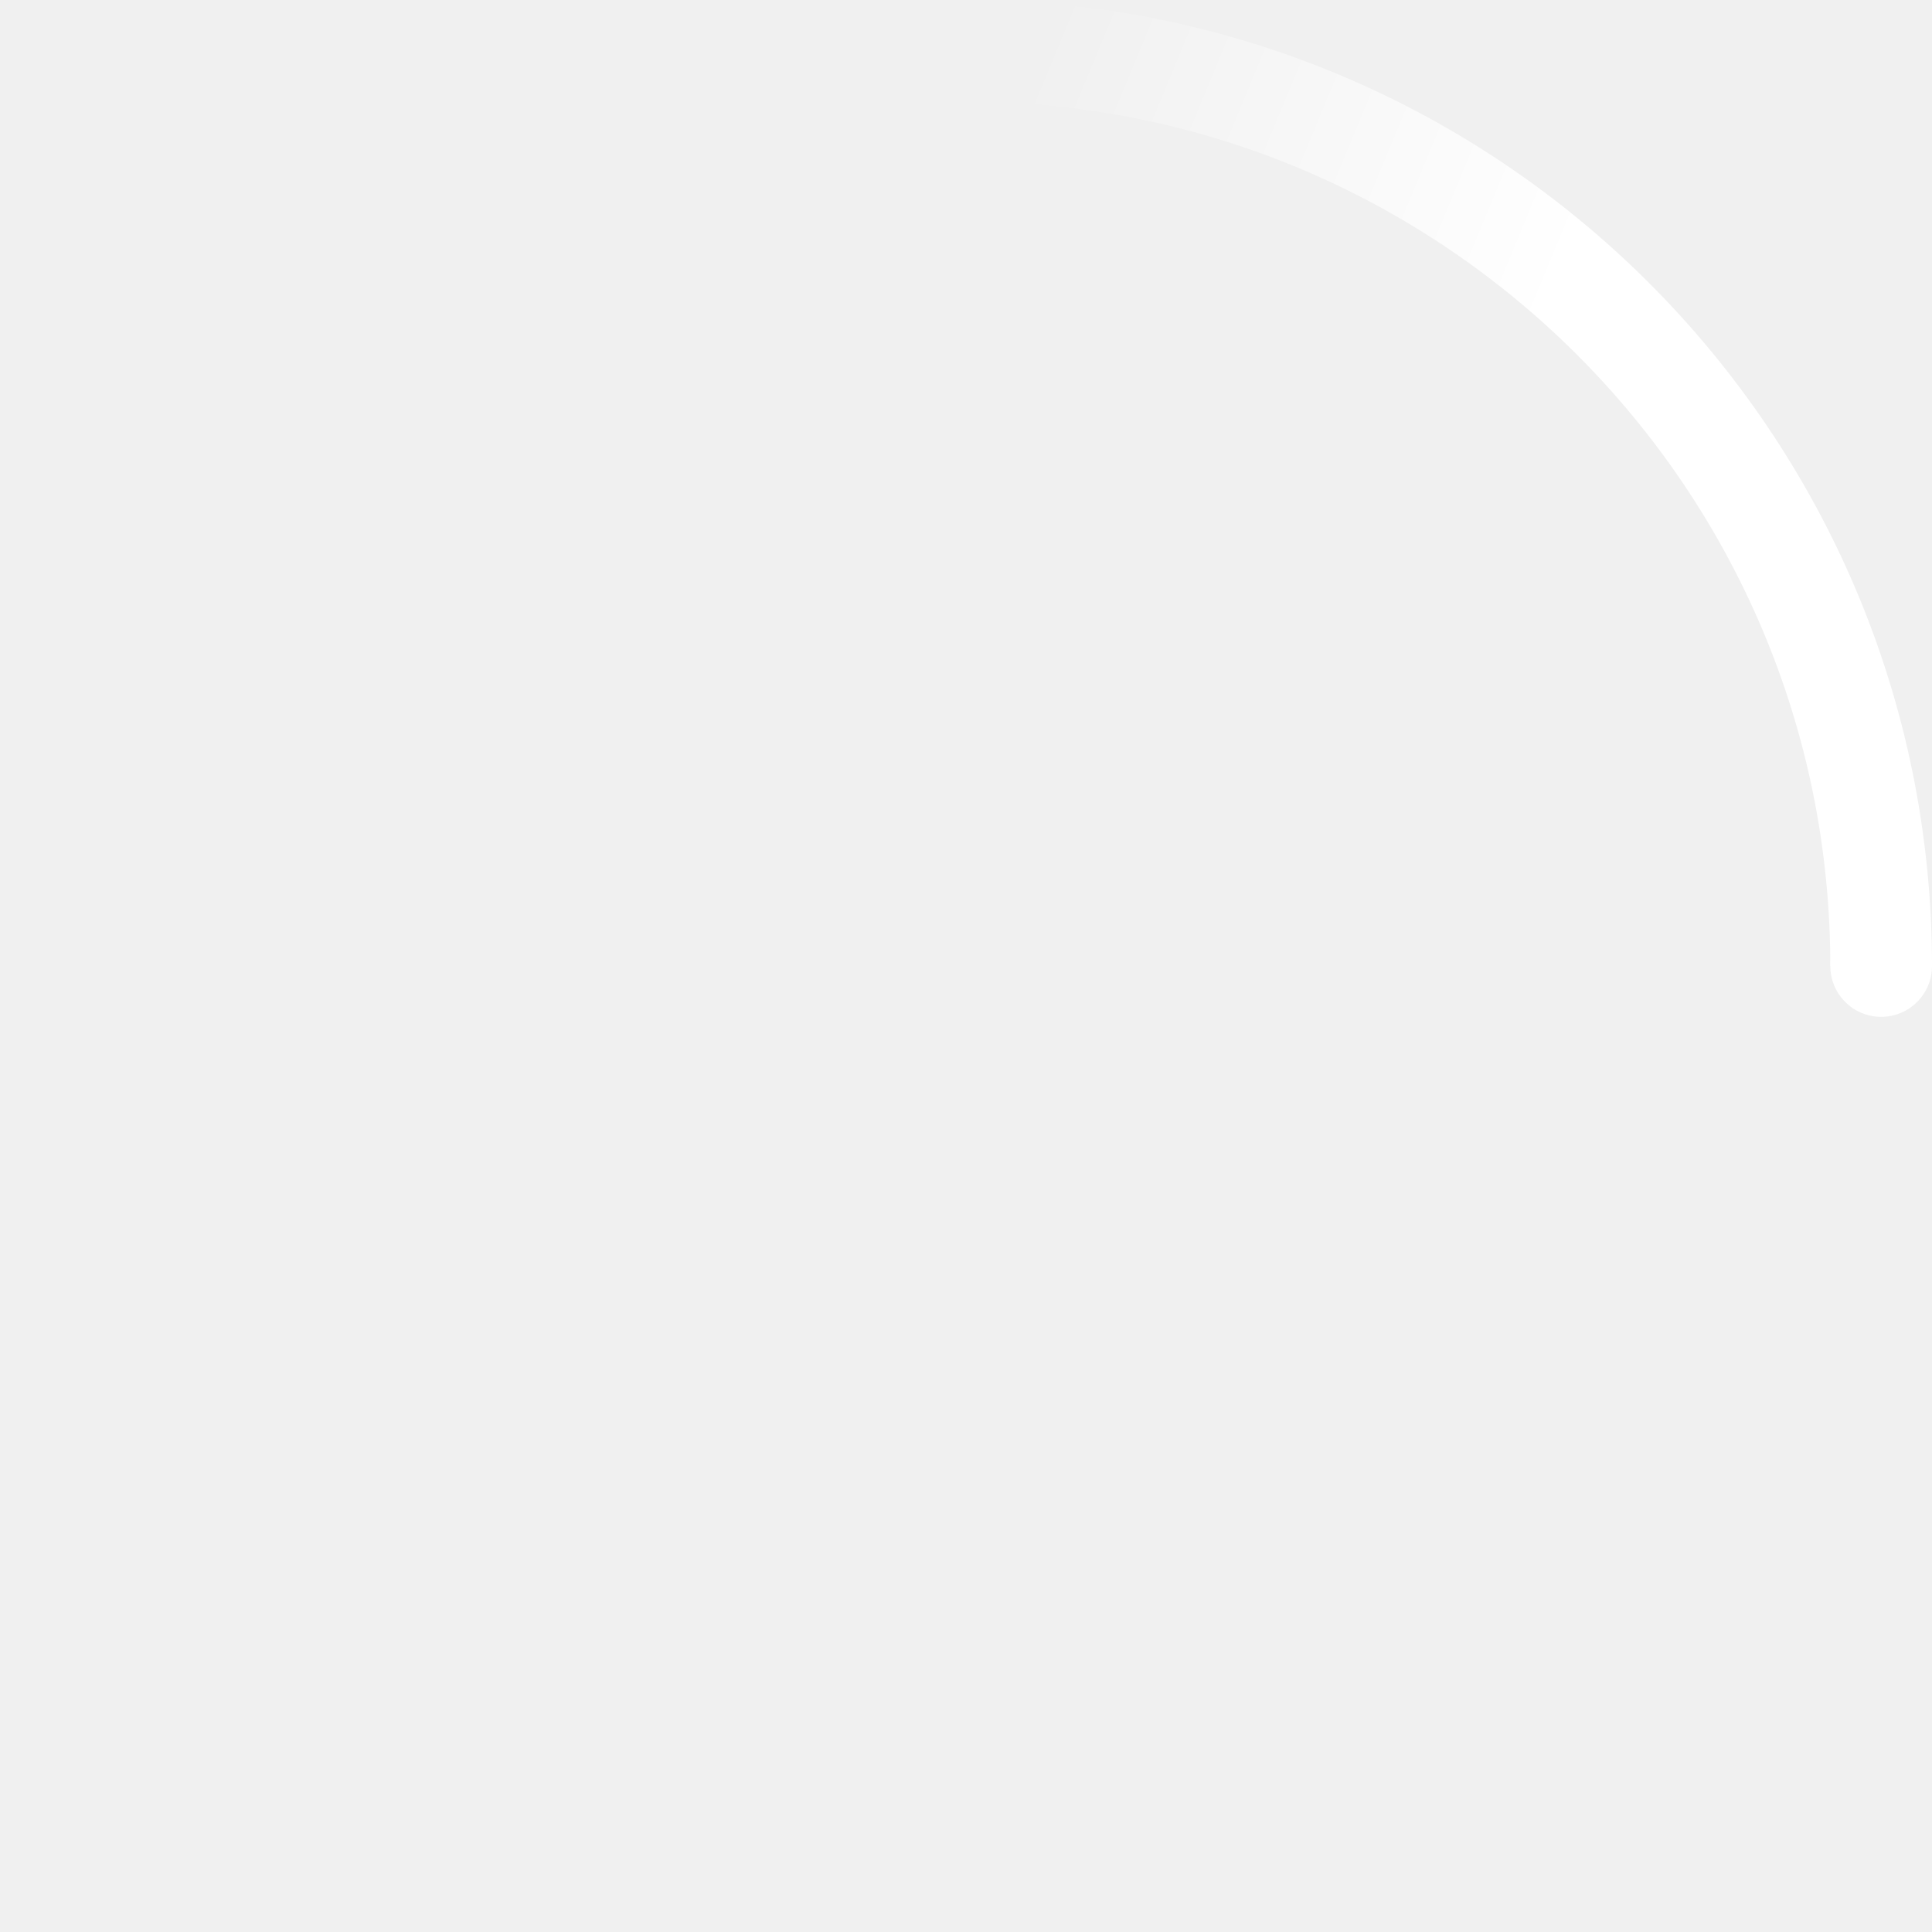
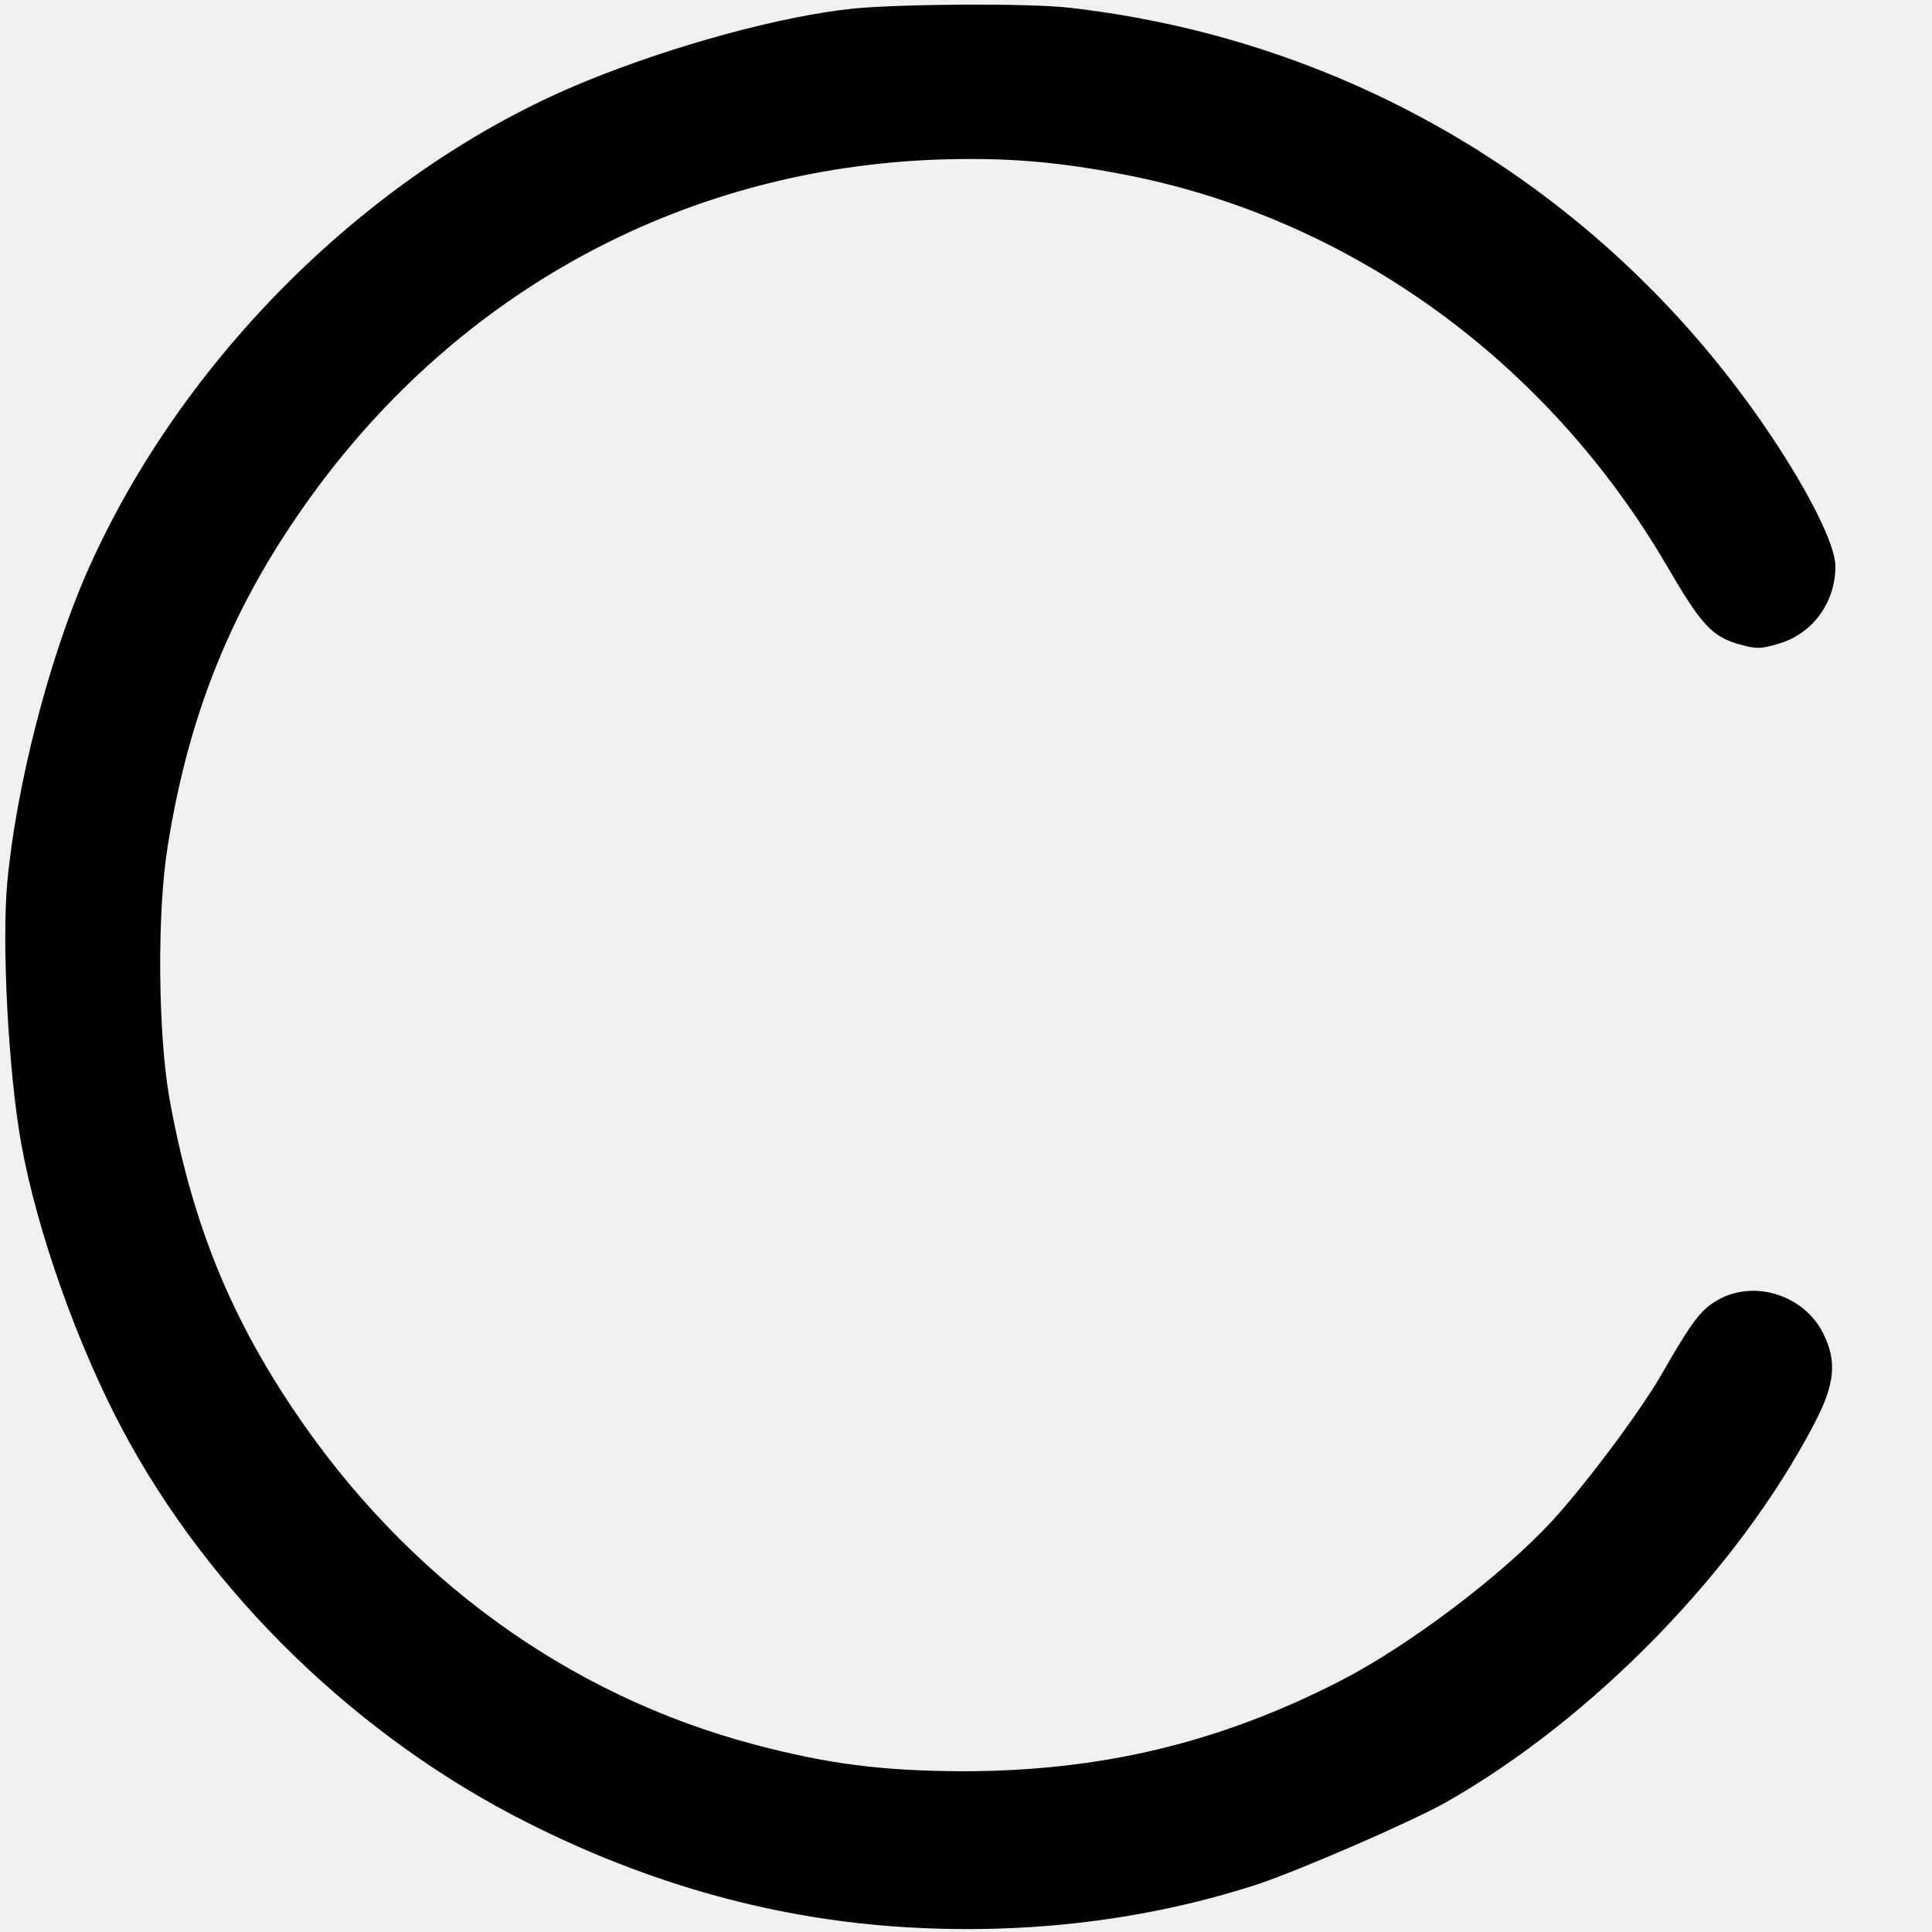
- <svg xmlns="http://www.w3.org/2000/svg" width="38" height="38" viewBox="0 0 38 38">
-   <defs>
-     <linearGradient x1="8.042%" y1="0%" x2="65.682%" y2="23.865%" id="a">
-       <stop stop-color="#fff" stop-opacity="0" offset="0%" />
-       <stop stop-color="#fff" stop-opacity=".631" offset="63.146%" />
-       <stop stop-color="#fff" offset="100%" />
-     </linearGradient>
-   </defs>
-   <g fill="none" fill-rule="evenodd">
-     <g transform="translate(1 1)">
-       <path d="M36 18c0-9.94-8.06-18-18-18" id="Oval-2" stroke="url(#a)" stroke-width="2">
-         <animateTransform attributeName="transform" type="rotate" from="0 18 18" to="360 18 18" dur="0.9s" repeatCount="indefinite" />
-       </path>
-       <circle fill="#fff" cx="36" cy="18" r="1">
-         <animateTransform attributeName="transform" type="rotate" from="0 18 18" to="360 18 18" dur="0.9s" repeatCount="indefinite" />
-       </circle>
-     </g>
+ <svg xmlns="http://www.w3.org/2000/svg" version="1.0" width="500pt" height="500pt" viewBox="0 0 500 500" preserveAspectRatio="xMidYMid meet">
+   <g transform="translate(0,500) scale(0.1,-0.1)" fill="#000000" stroke="none">
+     <path d="M2210 4978 c-186 -19 -467 -95 -698 -190 -548 -225 -1041 -711 -1287 -1269 -98 -223 -183 -553 -206 -801 -15 -159 3 -495 36 -678 41 -227 146 -522 262 -740 226 -425 610 -797 1048 -1017 321 -162 650 -252 986 -271 312 -18 617 19 899 110 105 34 400 162 491 213 381 216 756 601 953 978 55 104 61 164 24 237 -49 97 -174 138 -268 88 -47 -25 -69 -54 -150 -195 -54 -94 -194 -282 -283 -379 -130 -141 -371 -323 -548 -414 -314 -161 -621 -234 -979 -234 -209 1 -348 19 -537 69 -484 128 -903 433 -1195 869 -169 252 -264 494 -320 806 -29 167 -32 478 -4 650 57 360 178 648 395 938 387 515 956 815 1596 839 180 6 315 -5 501 -42 575 -116 1079 -482 1387 -1008 89 -153 117 -183 183 -203 49 -14 59 -14 107 0 88 26 147 106 147 201 0 53 -65 185 -165 335 -417 624 -1075 1026 -1818 1110 -102 12 -428 10 -557 -2z" />
  </g>
</svg>
